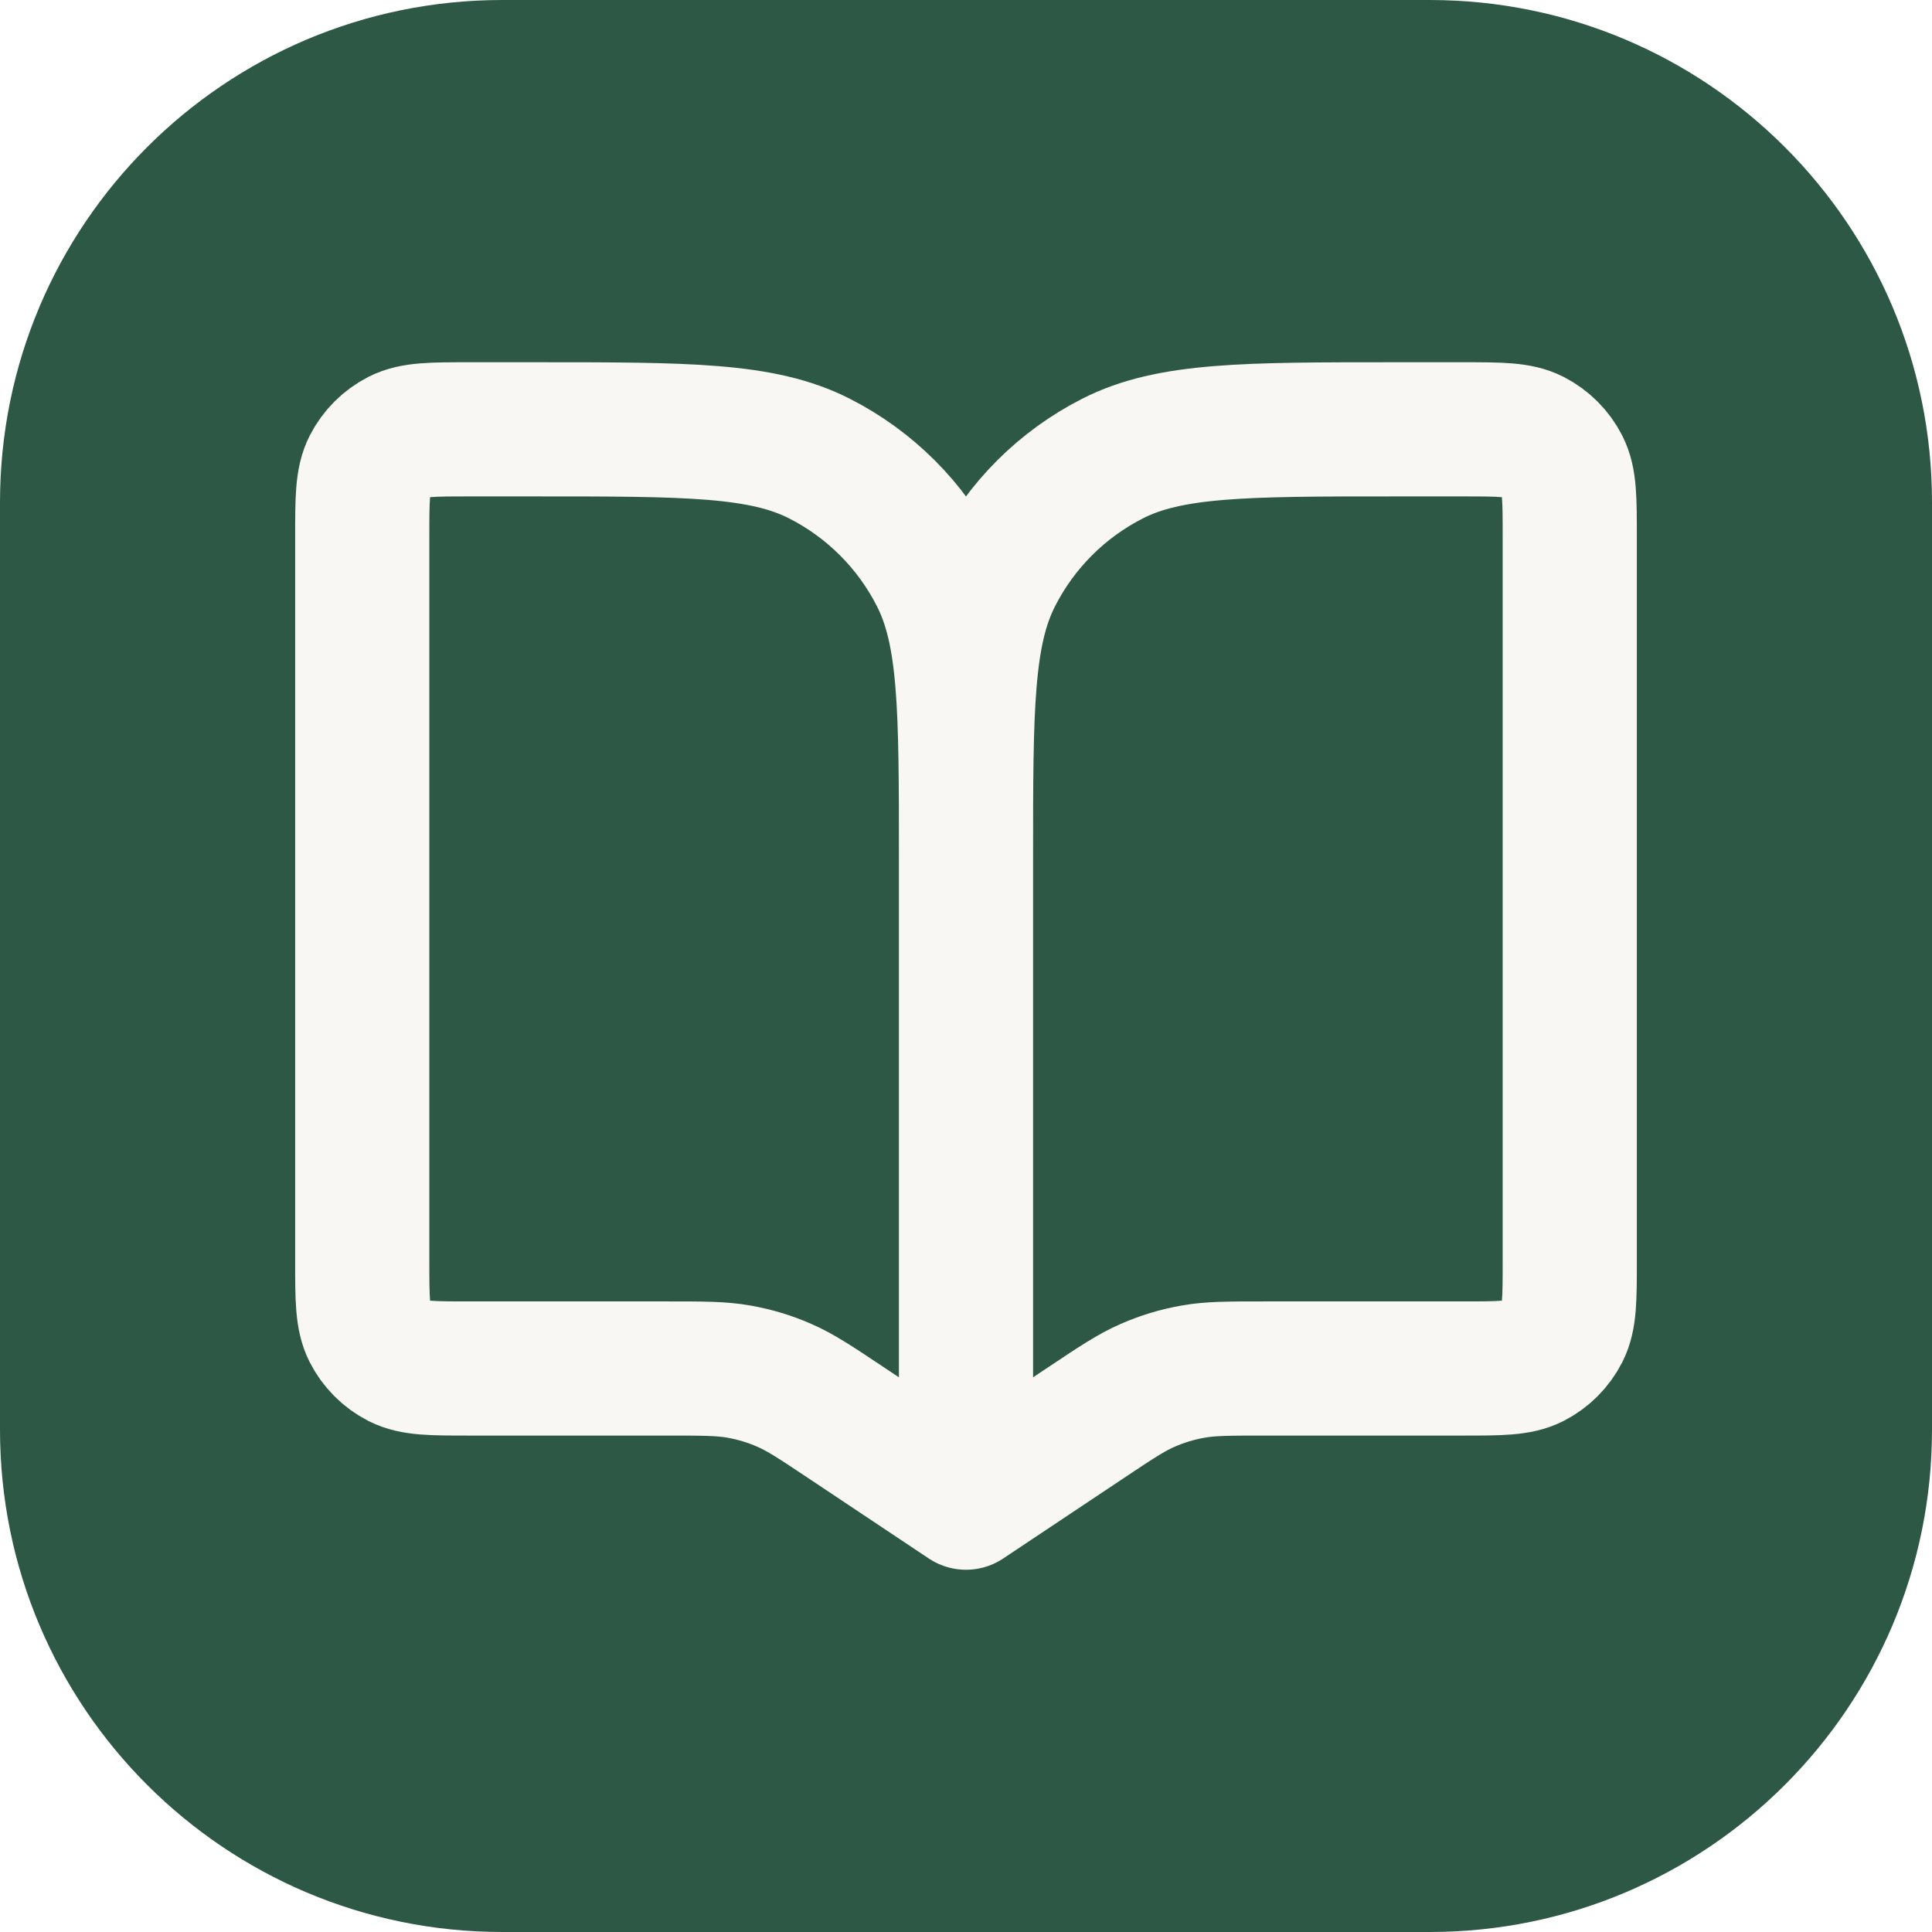
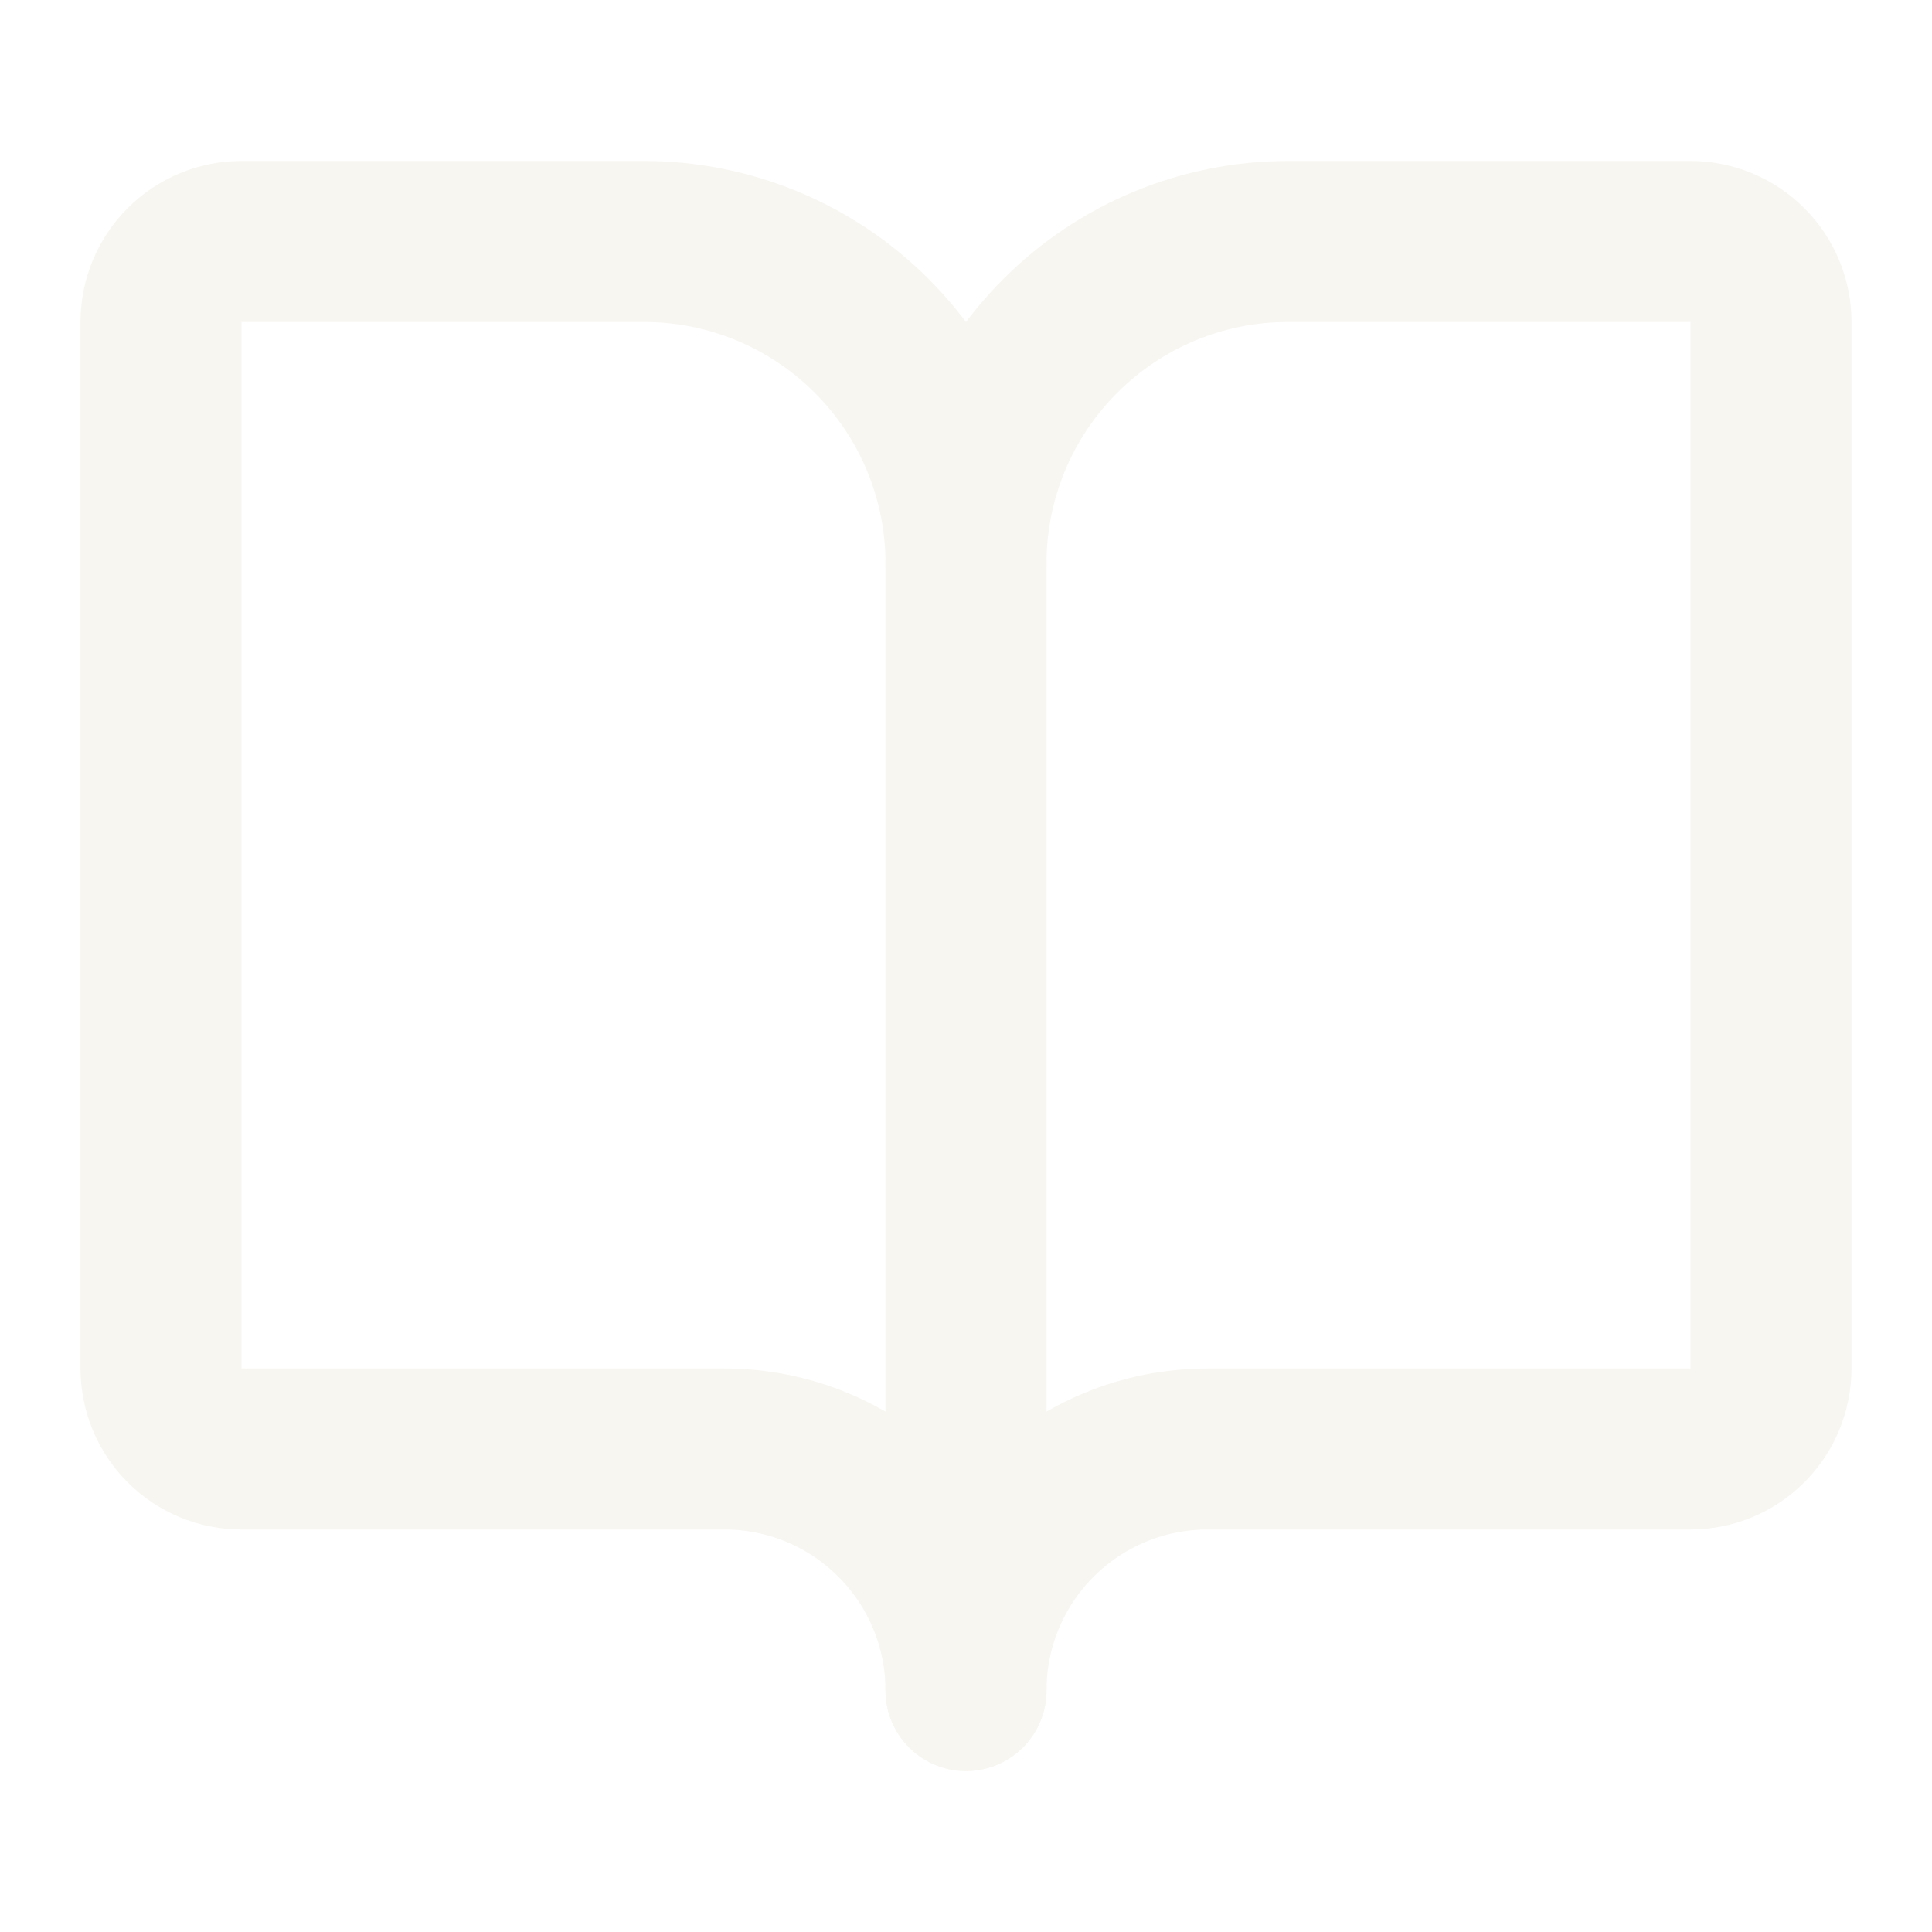
- <svg xmlns="http://www.w3.org/2000/svg" width="256px" height="256px" viewBox="-2.4 -2.4 28.80 28.80" fill="none">
-   <g id="SVGRepo_bgCarrier" stroke-width="0">
-     <rect x="-2.4" y="-2.4" width="28.80" height="28.80" rx="7.488" fill="#2D5846" strokewidth="0" />
-   </g>
-   <g id="SVGRepo_tracerCarrier" stroke-linecap="round" stroke-linejoin="round" />
-   <g id="SVGRepo_iconCarrier">
-     <path d="M12 10.4V20M12 10.4C12 8.16 12 7.04 11.564 6.184C11.181 5.431 10.569 4.819 9.816 4.436C8.96 4 7.84 4 5.6 4H4.6C4.04 4 3.76 4 3.546 4.109C3.358 4.205 3.205 4.358 3.109 4.546C3 4.76 3 5.04 3 5.6V16.4C3 16.96 3 17.24 3.109 17.454C3.205 17.642 3.358 17.795 3.546 17.891C3.76 18 4.04 18 4.6 18H7.547C8.087 18 8.357 18 8.618 18.047C8.85 18.088 9.076 18.156 9.292 18.251C9.535 18.357 9.76 18.506 10.209 18.806L12 20M12 10.4C12 8.16 12 7.04 12.436 6.184C12.819 5.431 13.431 4.819 14.184 4.436C15.04 4 16.16 4 18.4 4H19.4C19.96 4 20.24 4 20.454 4.109C20.642 4.205 20.795 4.358 20.891 4.546C21 4.76 21 5.04 21 5.6V16.4C21 16.96 21 17.24 20.891 17.454C20.795 17.642 20.642 17.795 20.454 17.891C20.24 18 19.96 18 19.4 18H16.453C15.913 18 15.643 18 15.382 18.047C15.15 18.088 14.924 18.156 14.708 18.251C14.465 18.357 14.24 18.506 13.791 18.806L12 20" stroke="#f8f7f3" stroke-width="2" stroke-linecap="round" stroke-linejoin="round" />
-   </g>
+ <svg xmlns="http://www.w3.org/2000/svg" width="24" height="24" viewBox="0 0 24 24" fill="none">
+   <path d="M12 7V21" stroke="#F8F6F1" stroke-width="2" stroke-linecap="round" stroke-linejoin="round" />
+   <path d="M3 18C2.735 18 2.48 17.895 2.293 17.707C2.105 17.52 2 17.265 2 17V4C2 3.735 2.105 3.48 2.293 3.293C2.48 3.105 2.735 3 3 3H8C9.061 3 10.078 3.421 10.828 4.172C11.579 4.922 12 5.939 12 7C12 5.939 12.421 4.922 13.172 4.172C13.922 3.421 14.939 3 16 3H21C21.265 3 21.52 3.105 21.707 3.293C21.895 3.48 22 3.735 22 4V17C22 17.265 21.895 17.52 21.707 17.707C21.52 17.895 21.265 18 21 18H15C14.204 18 13.441 18.316 12.879 18.879C12.316 19.441 12 20.204 12 21C12 20.204 11.684 19.441 11.121 18.879C10.559 18.316 9.796 18 9 18H3Z" stroke="#F8F6F1" stroke-width="2" stroke-linecap="round" stroke-linejoin="round" />
</svg>
